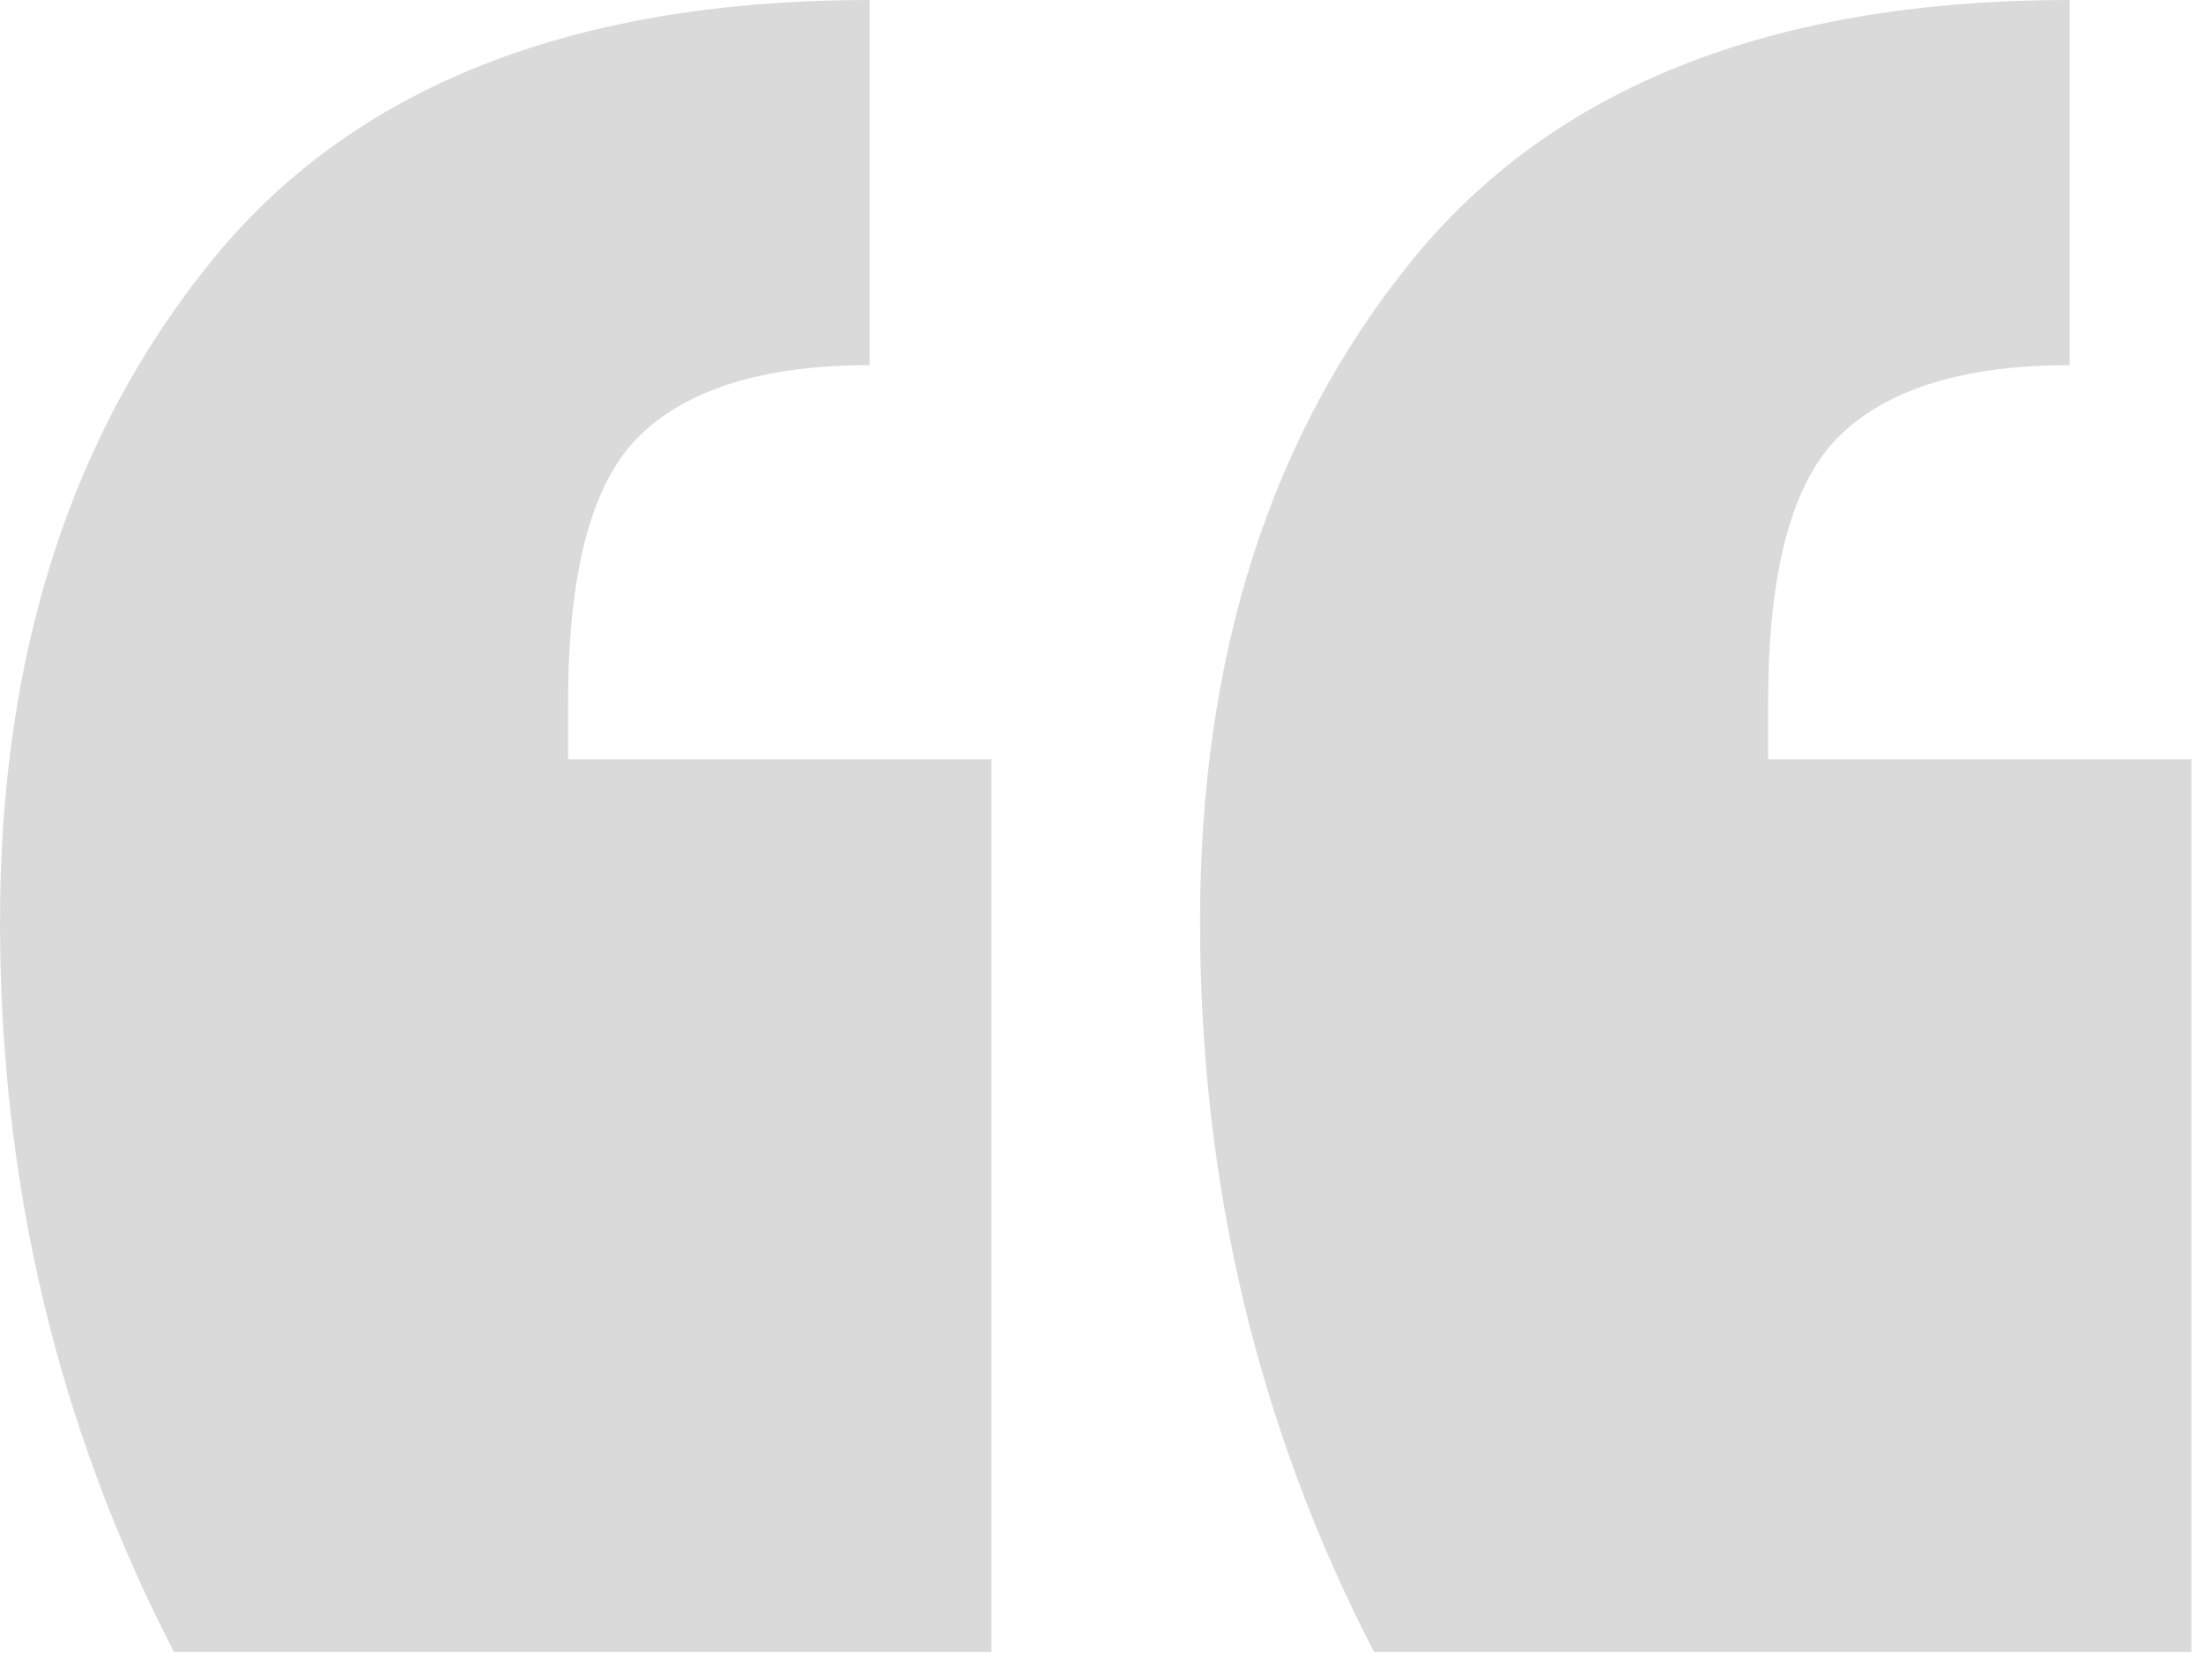
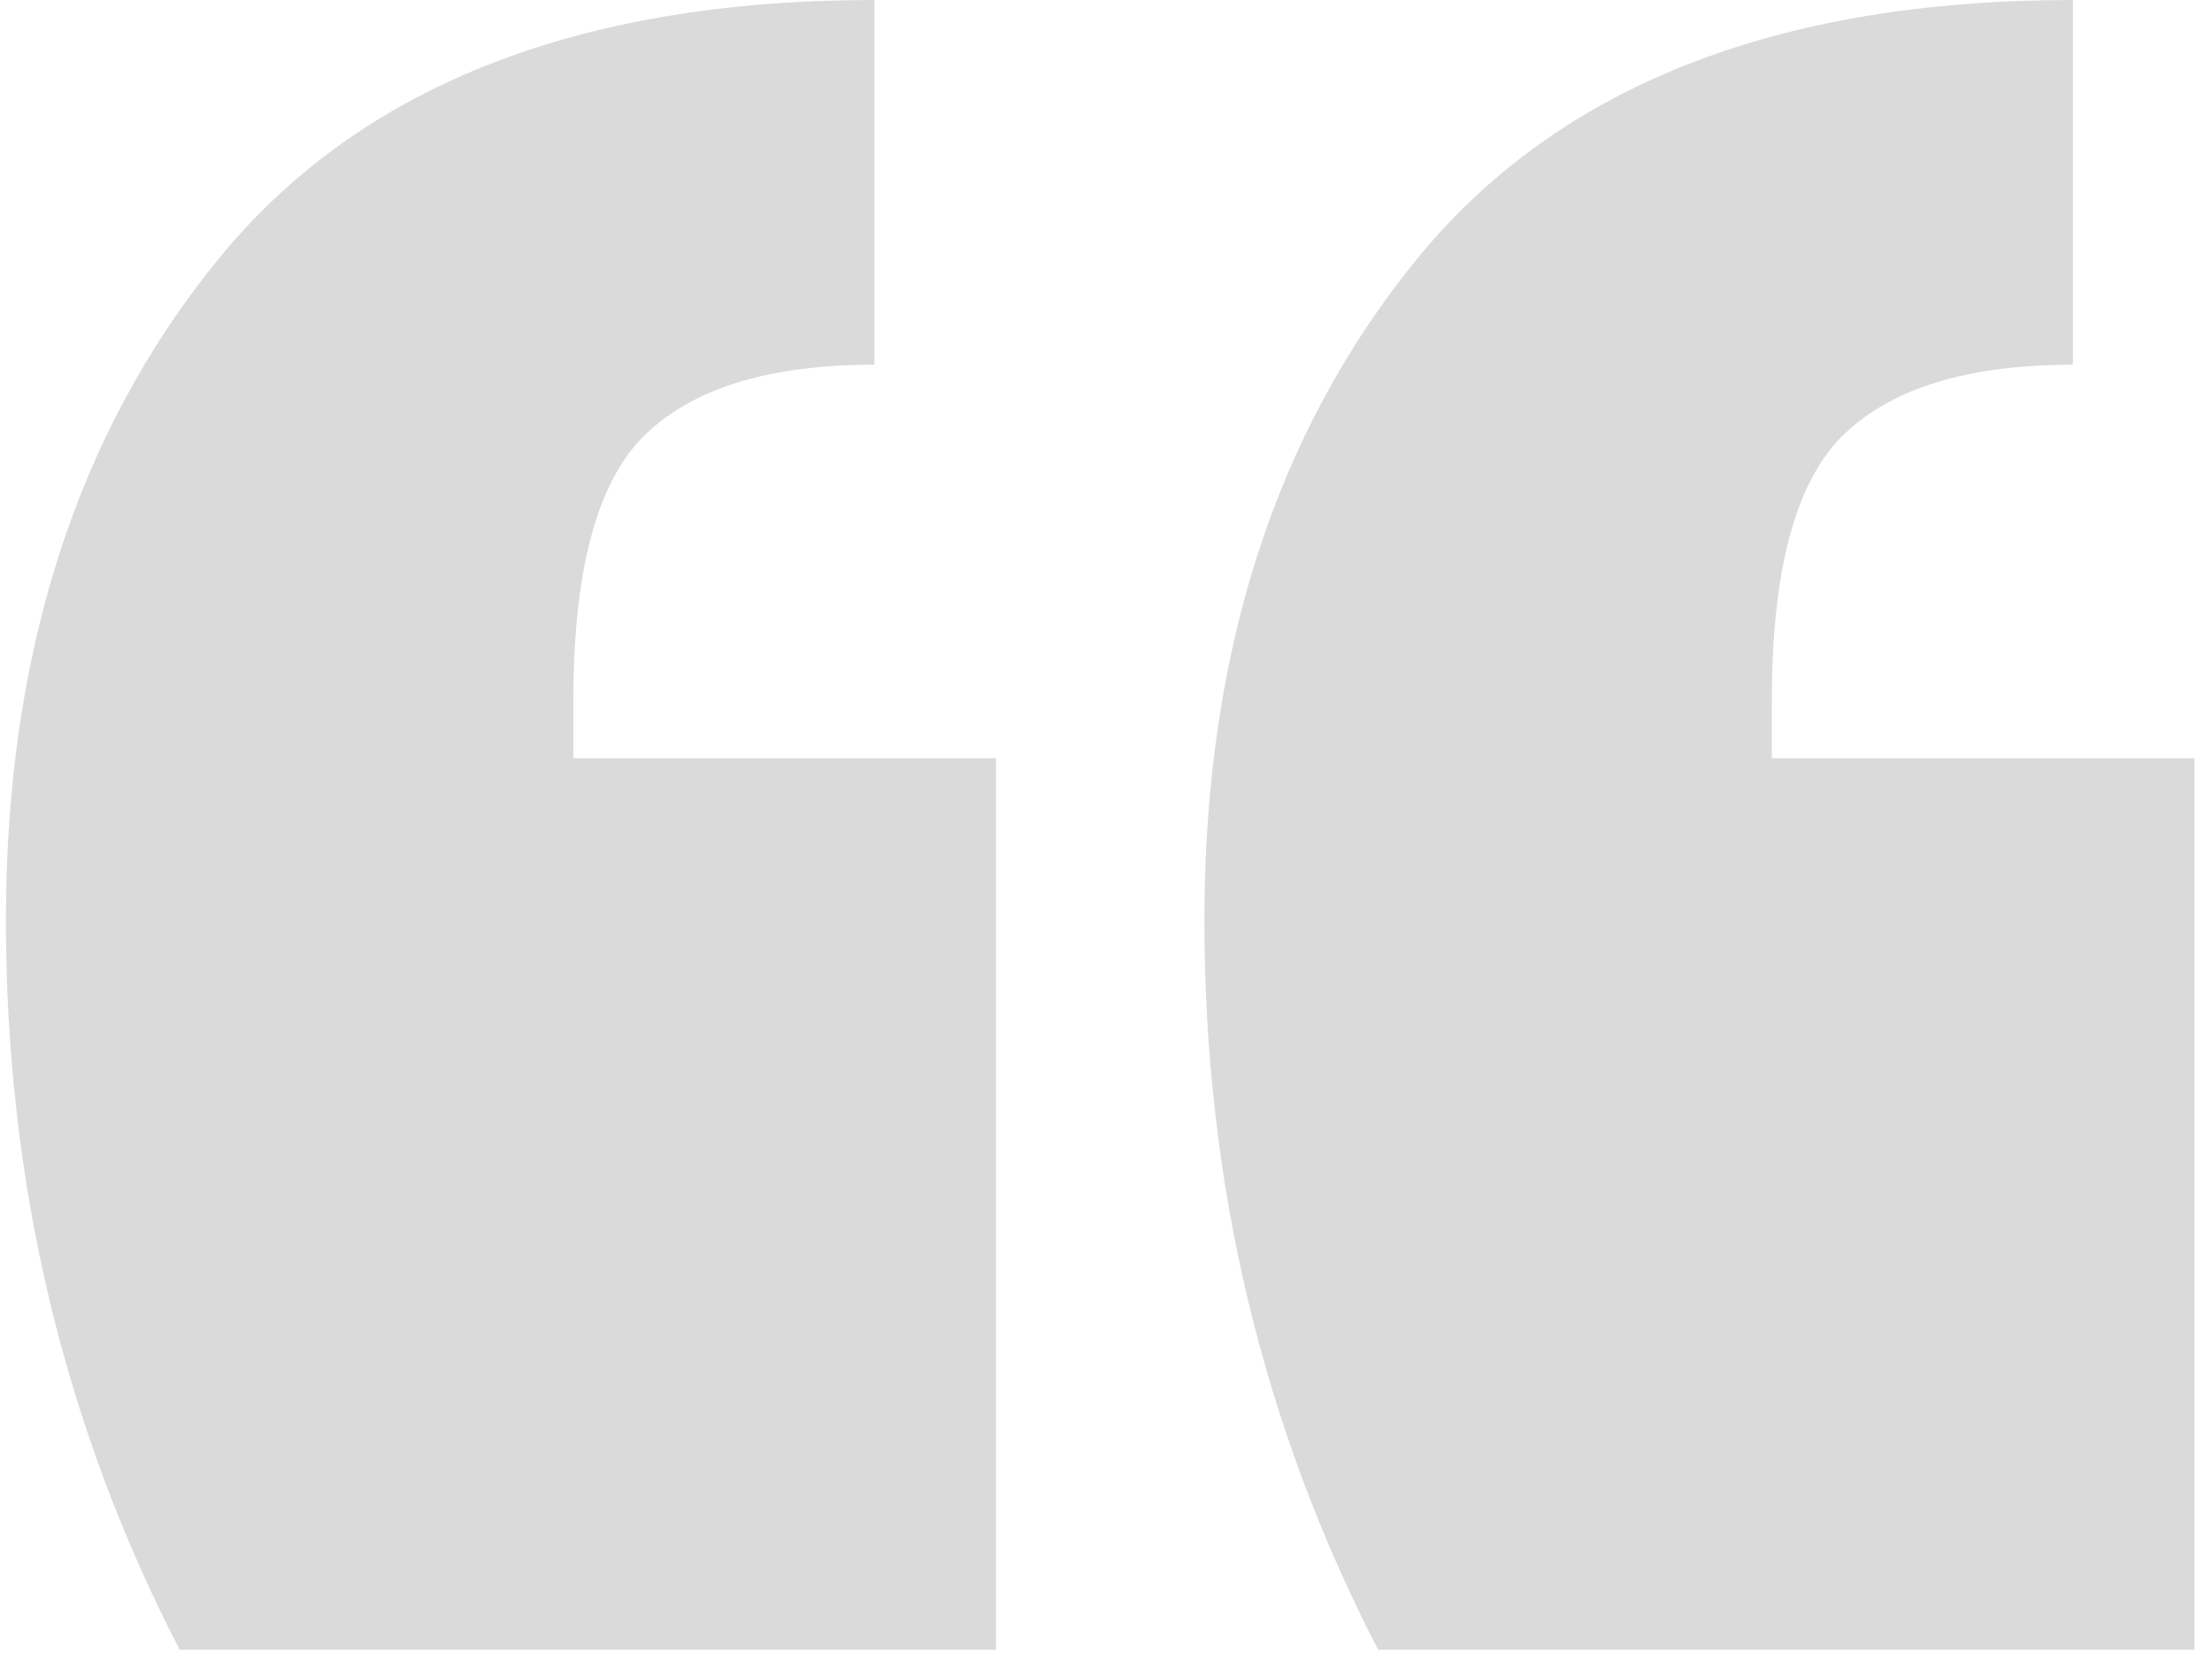
- <svg xmlns="http://www.w3.org/2000/svg" width="59" height="45" viewBox="0 0 59 45" fill="none">
+ <svg xmlns="http://www.w3.org/2000/svg" width="58" height="44" viewBox="0 0 59 45" fill="none">
  <path id="Path 173" fill-rule="evenodd" clip-rule="evenodd" d="M36.797 44.251C33.692 38.247 32.139 31.726 32.139 24.687C32.139 17.545 34.028 11.645 37.806 6.987C41.584 2.329 47.459 0 55.429 0V9.782C52.634 9.782 50.59 10.403 49.296 11.645C48.002 12.887 47.355 15.268 47.355 18.787V20.34H58.69V44.251H36.797ZM4.658 44.251C1.553 38.248 0 31.726 0 24.688C0 17.545 1.889 11.645 5.667 6.987C9.445 2.329 15.32 0 23.29 0V9.782C20.495 9.782 18.451 10.403 17.157 11.645C15.863 12.887 15.216 15.268 15.216 18.788V20.34H26.551V44.251H4.658Z" fill="#DADADA" />
</svg>
